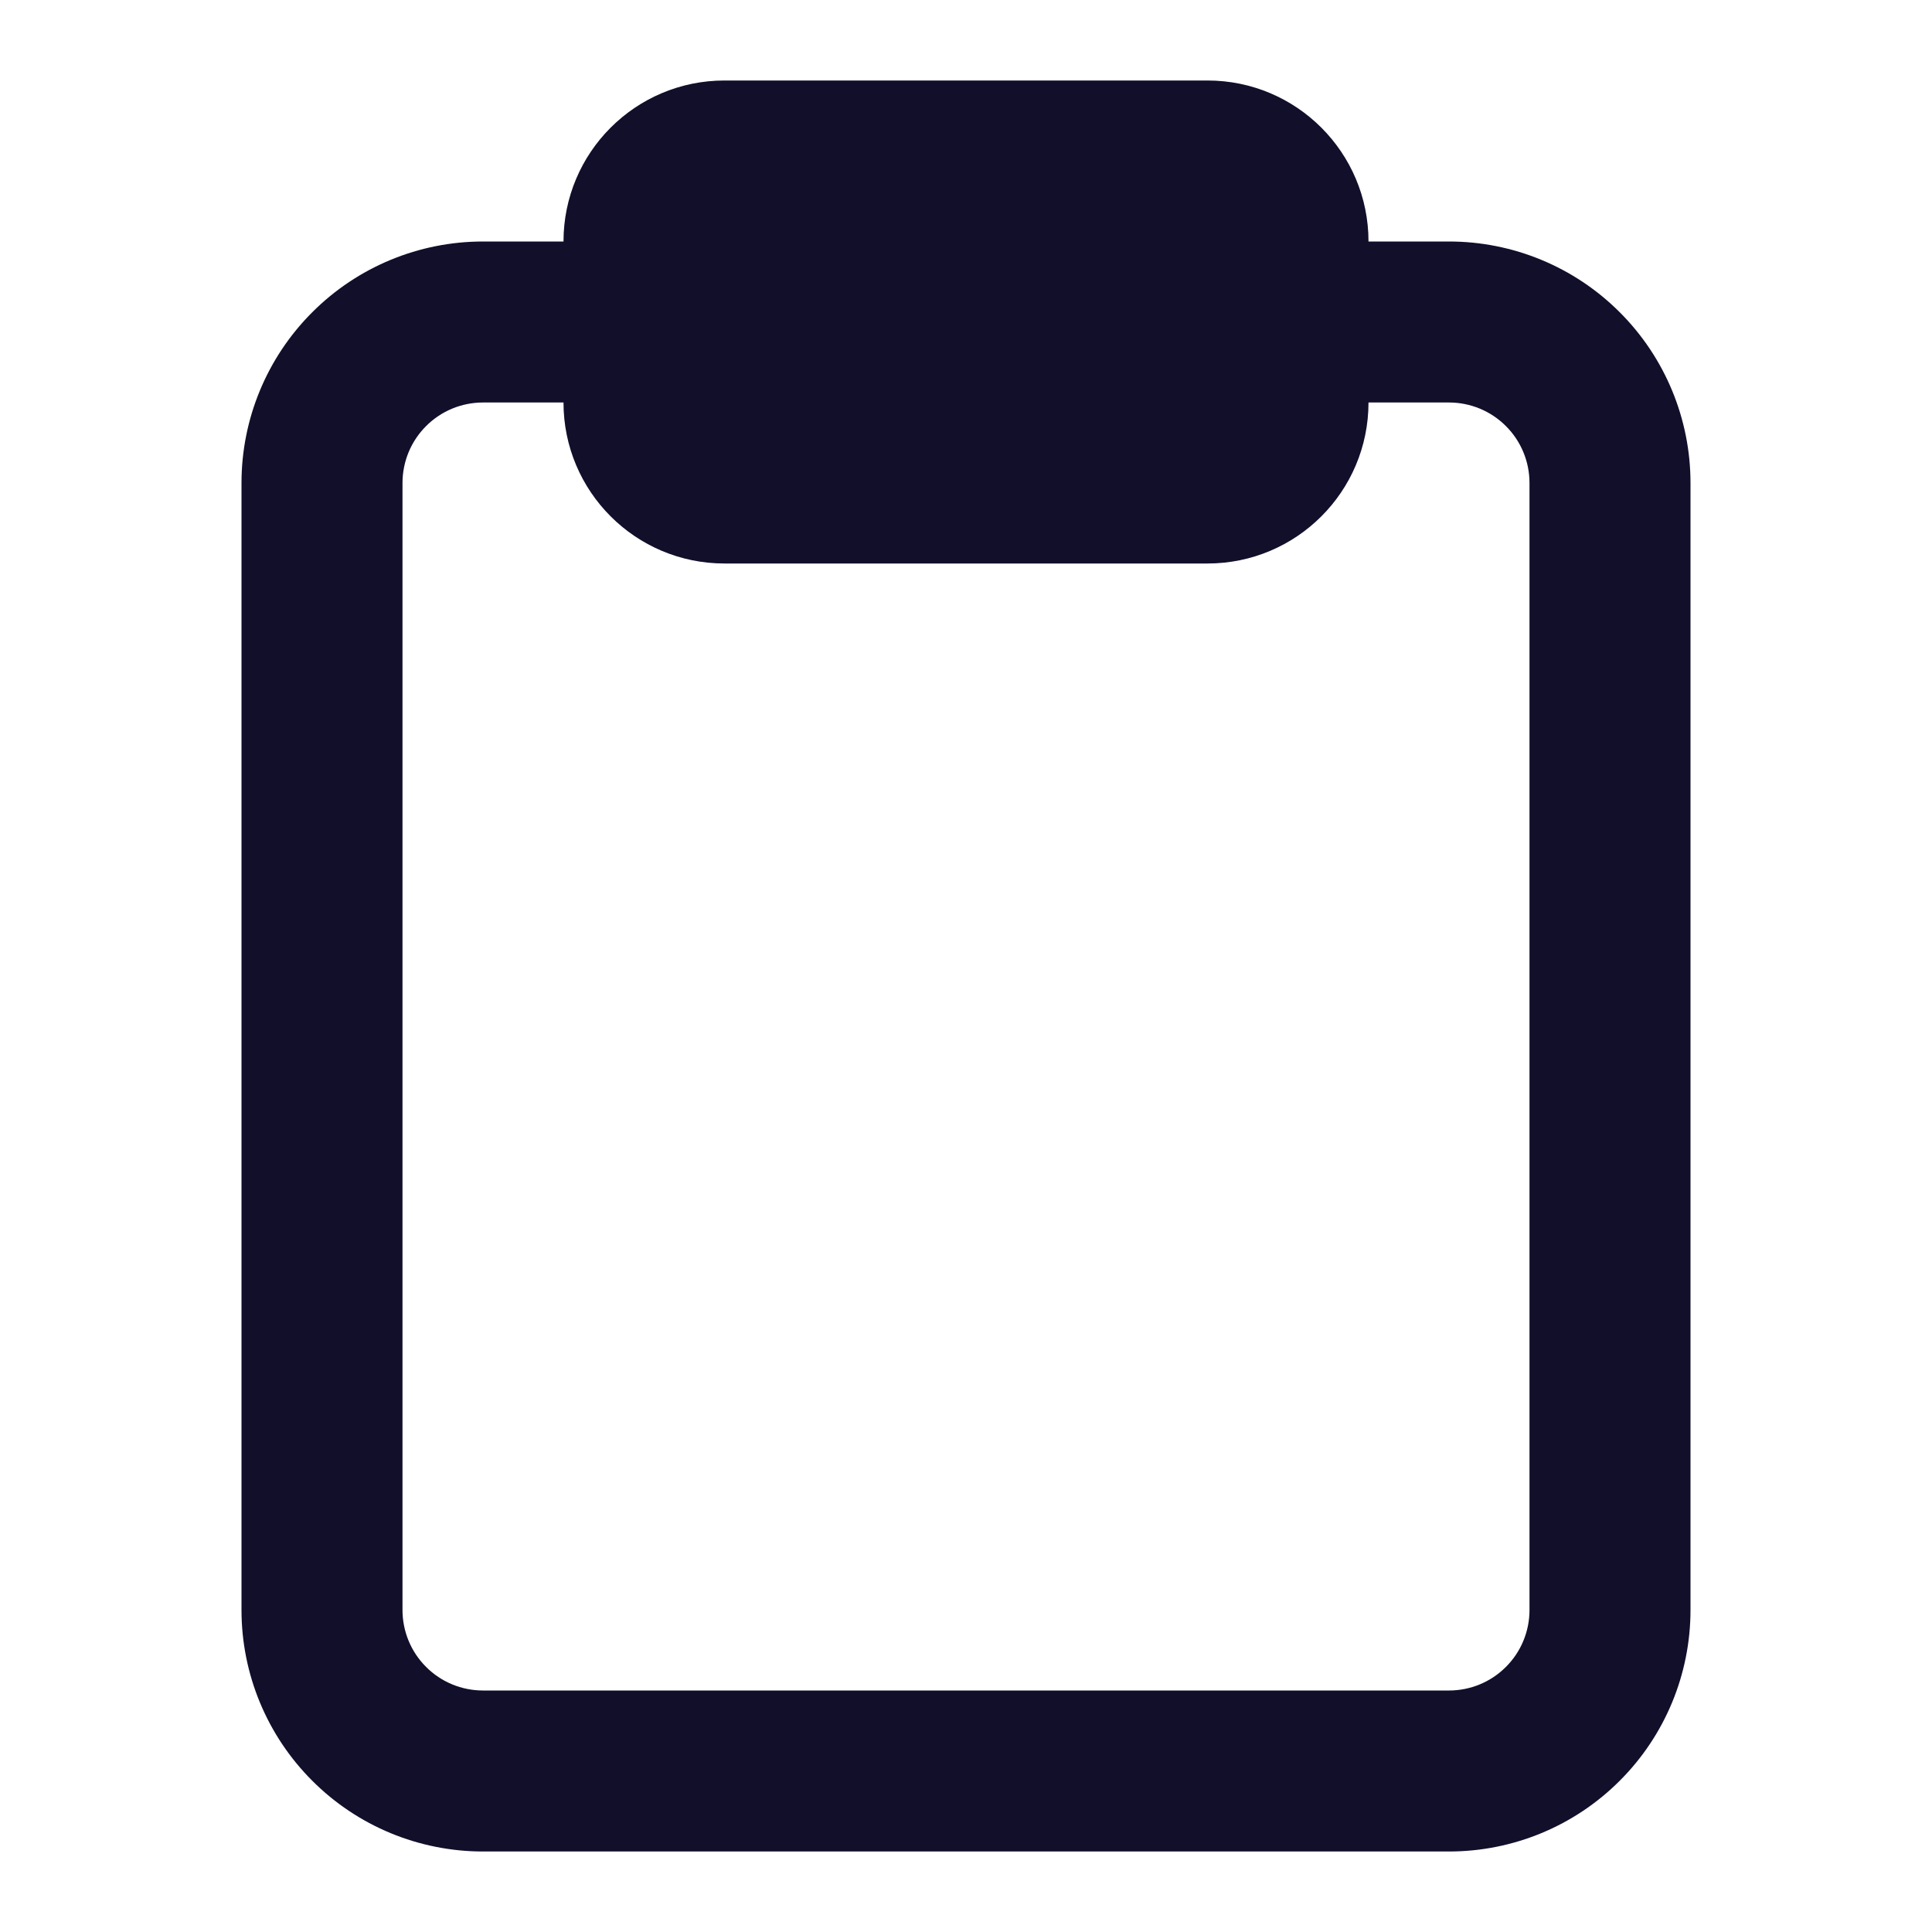
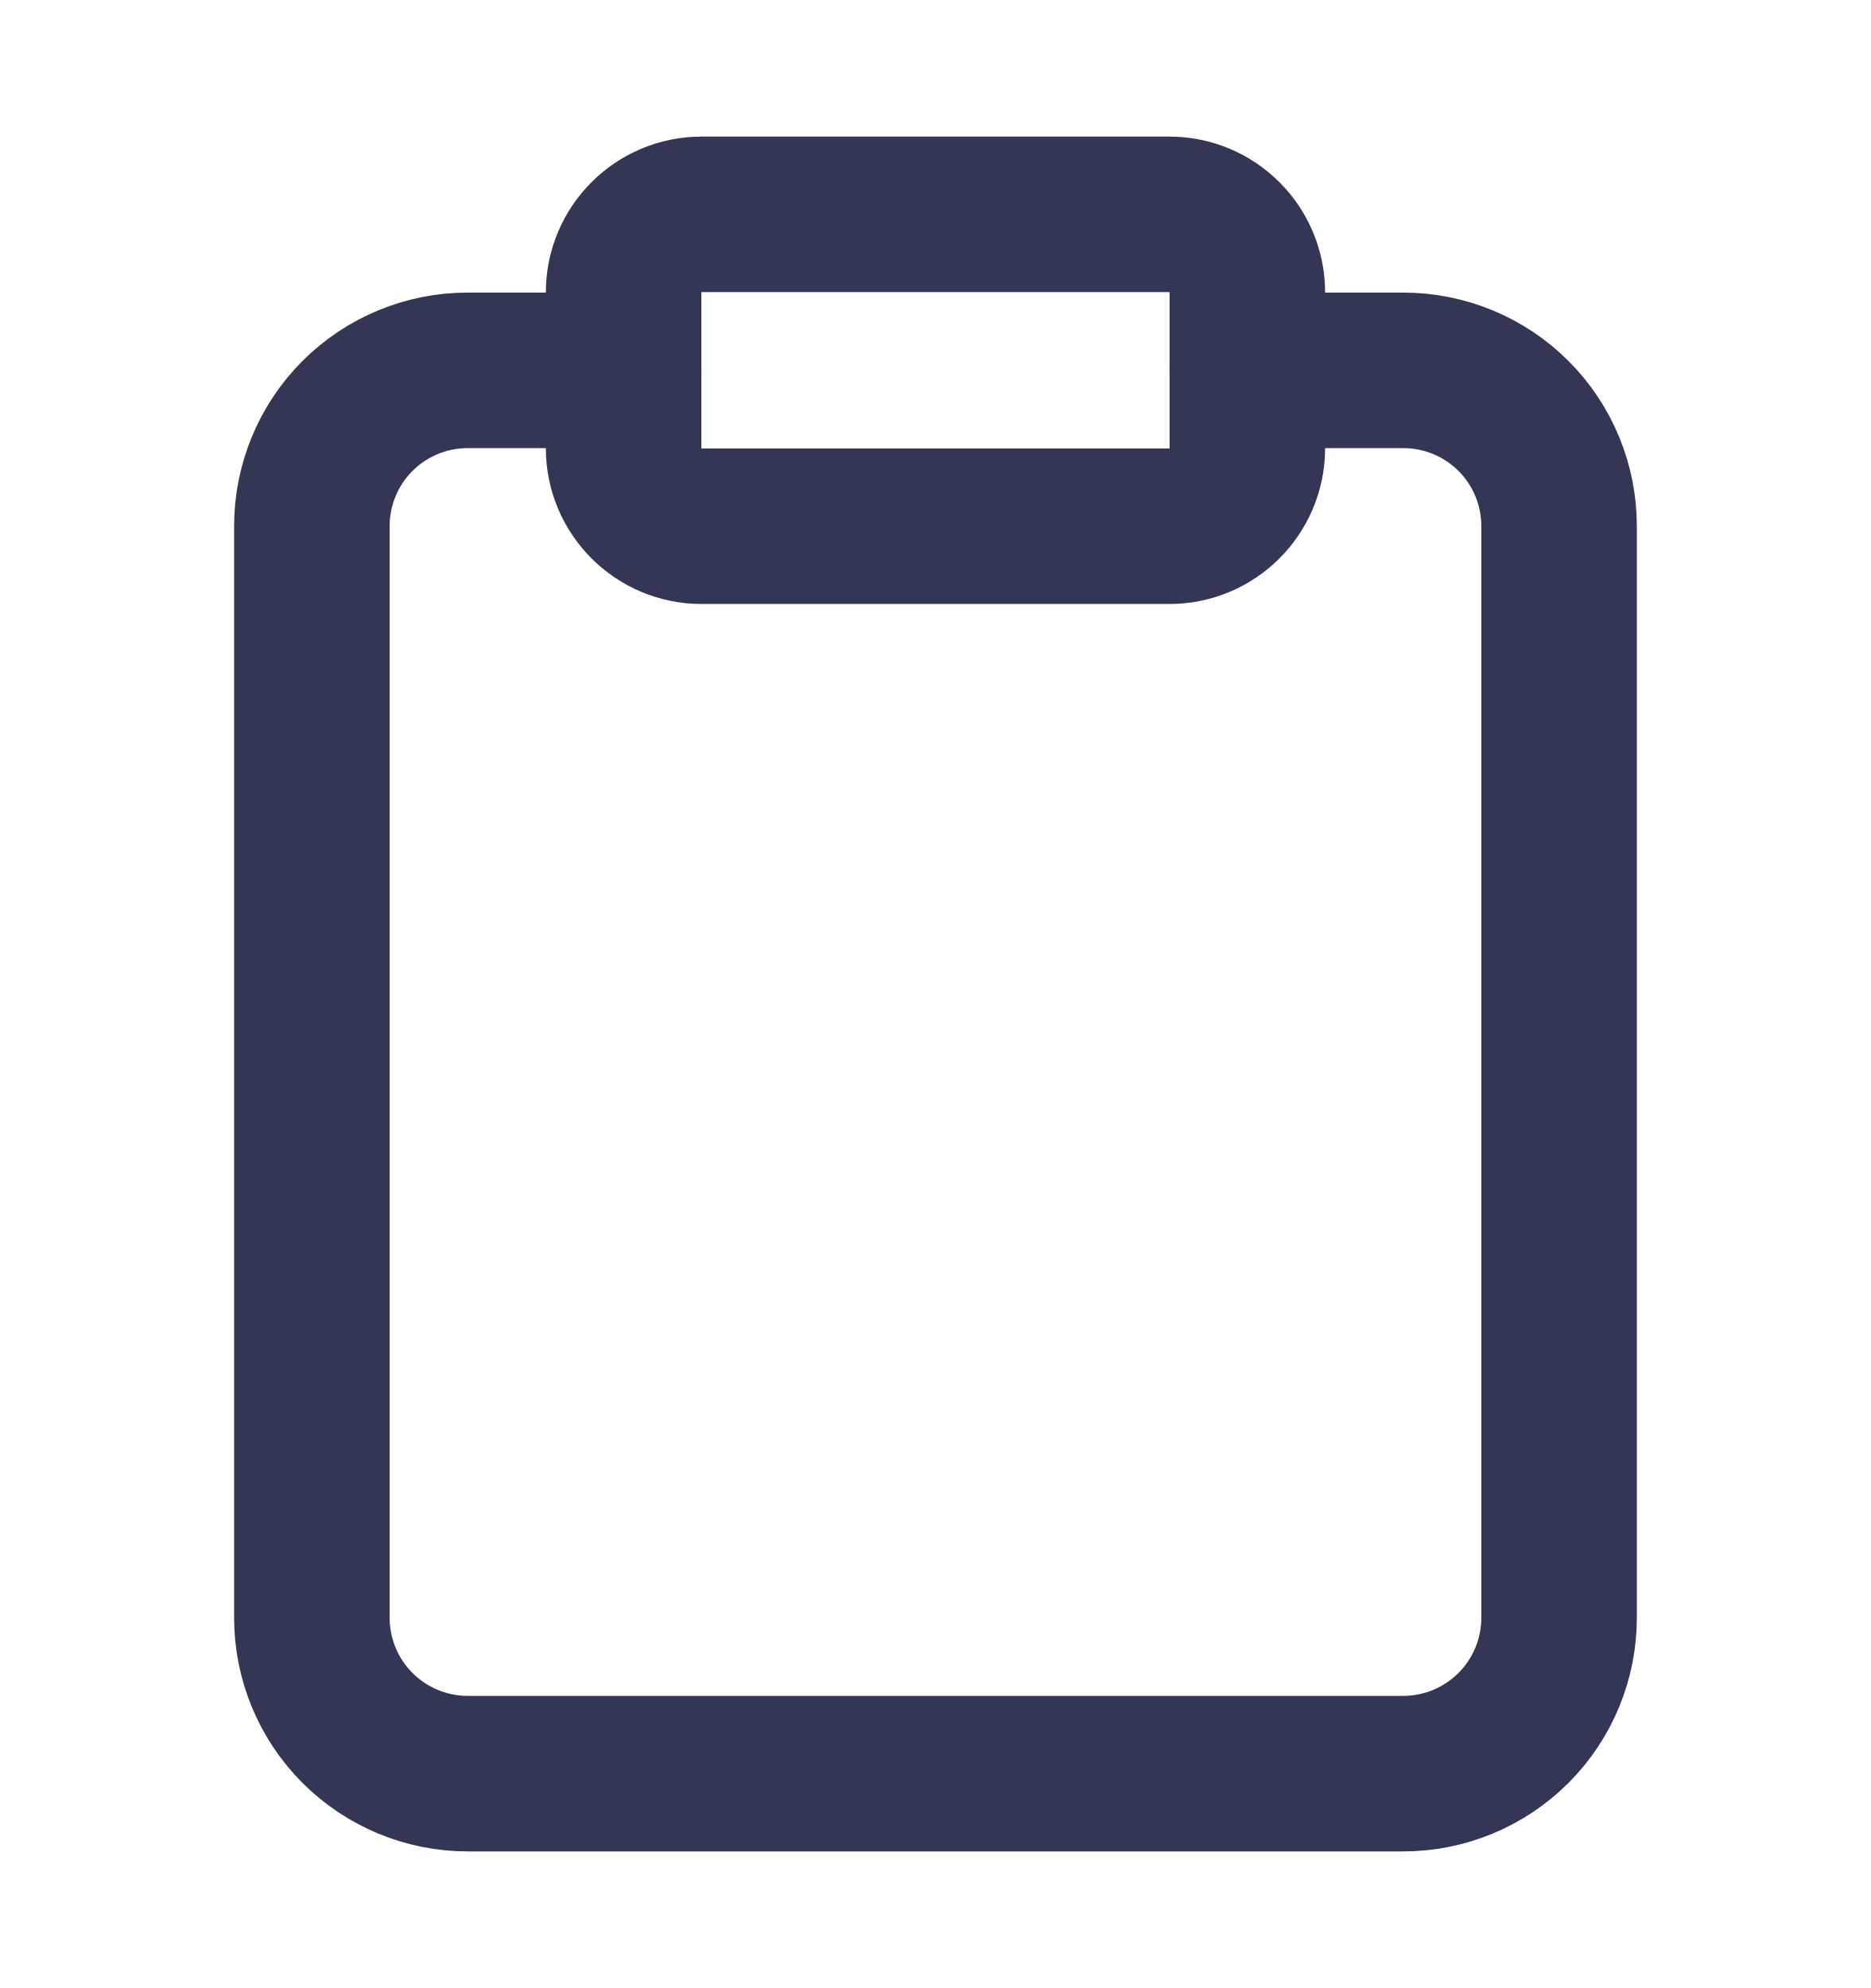
- <svg xmlns="http://www.w3.org/2000/svg" width="24" height="24" viewBox="0 0 24 24" fill="none">
-   <path fill-rule="evenodd" clip-rule="evenodd" d="M9 1C7.895 1 7 1.895 7 3H6C5.204 3 4.441 3.316 3.879 3.879C3.316 4.441 3 5.204 3 6V20C3 20.796 3.316 21.559 3.879 22.121C4.441 22.684 5.204 23 6 23H18C18.796 23 19.559 22.684 20.121 22.121C20.684 21.559 21 20.796 21 20V6C21 5.204 20.684 4.441 20.121 3.879C19.559 3.316 18.796 3 18 3H17C17 1.895 16.105 1 15 1H9ZM7 5C7 6.105 7.895 7 9 7H15C16.105 7 17 6.105 17 5H18C18.265 5 18.52 5.105 18.707 5.293C18.895 5.48 19 5.735 19 6V20C19 20.265 18.895 20.52 18.707 20.707C18.52 20.895 18.265 21 18 21H6C5.735 21 5.48 20.895 5.293 20.707C5.105 20.52 5 20.265 5 20V6C5 5.735 5.105 5.48 5.293 5.293C5.48 5.105 5.735 5 6 5H7Z" fill="#110F2A" />
+ <svg xmlns="http://www.w3.org/2000/svg" width="16" height="17" viewBox="0 0 16 17" fill="none">
+   <path d="M10.667 3.167H12C12.354 3.167 12.693 3.307 12.943 3.557C13.193 3.807 13.333 4.146 13.333 4.5V13.833C13.333 14.187 13.193 14.526 12.943 14.776C12.693 15.026 12.354 15.167 12 15.167H4C3.646 15.167 3.307 15.026 3.057 14.776C2.807 14.526 2.667 14.187 2.667 13.833V4.5C2.667 4.146 2.807 3.807 3.057 3.557C3.307 3.307 3.646 3.167 4 3.167H5.333" stroke="#333655" stroke-width="1.33" stroke-linecap="round" stroke-linejoin="round" />
+   <path d="M10 1.833H6C5.632 1.833 5.333 2.132 5.333 2.5V3.833C5.333 4.201 5.632 4.5 6 4.5H10C10.368 4.5 10.667 4.201 10.667 3.833V2.5C10.667 2.132 10.368 1.833 10 1.833Z" stroke="#333655" stroke-width="1.33" stroke-linecap="round" stroke-linejoin="round" />
</svg>
